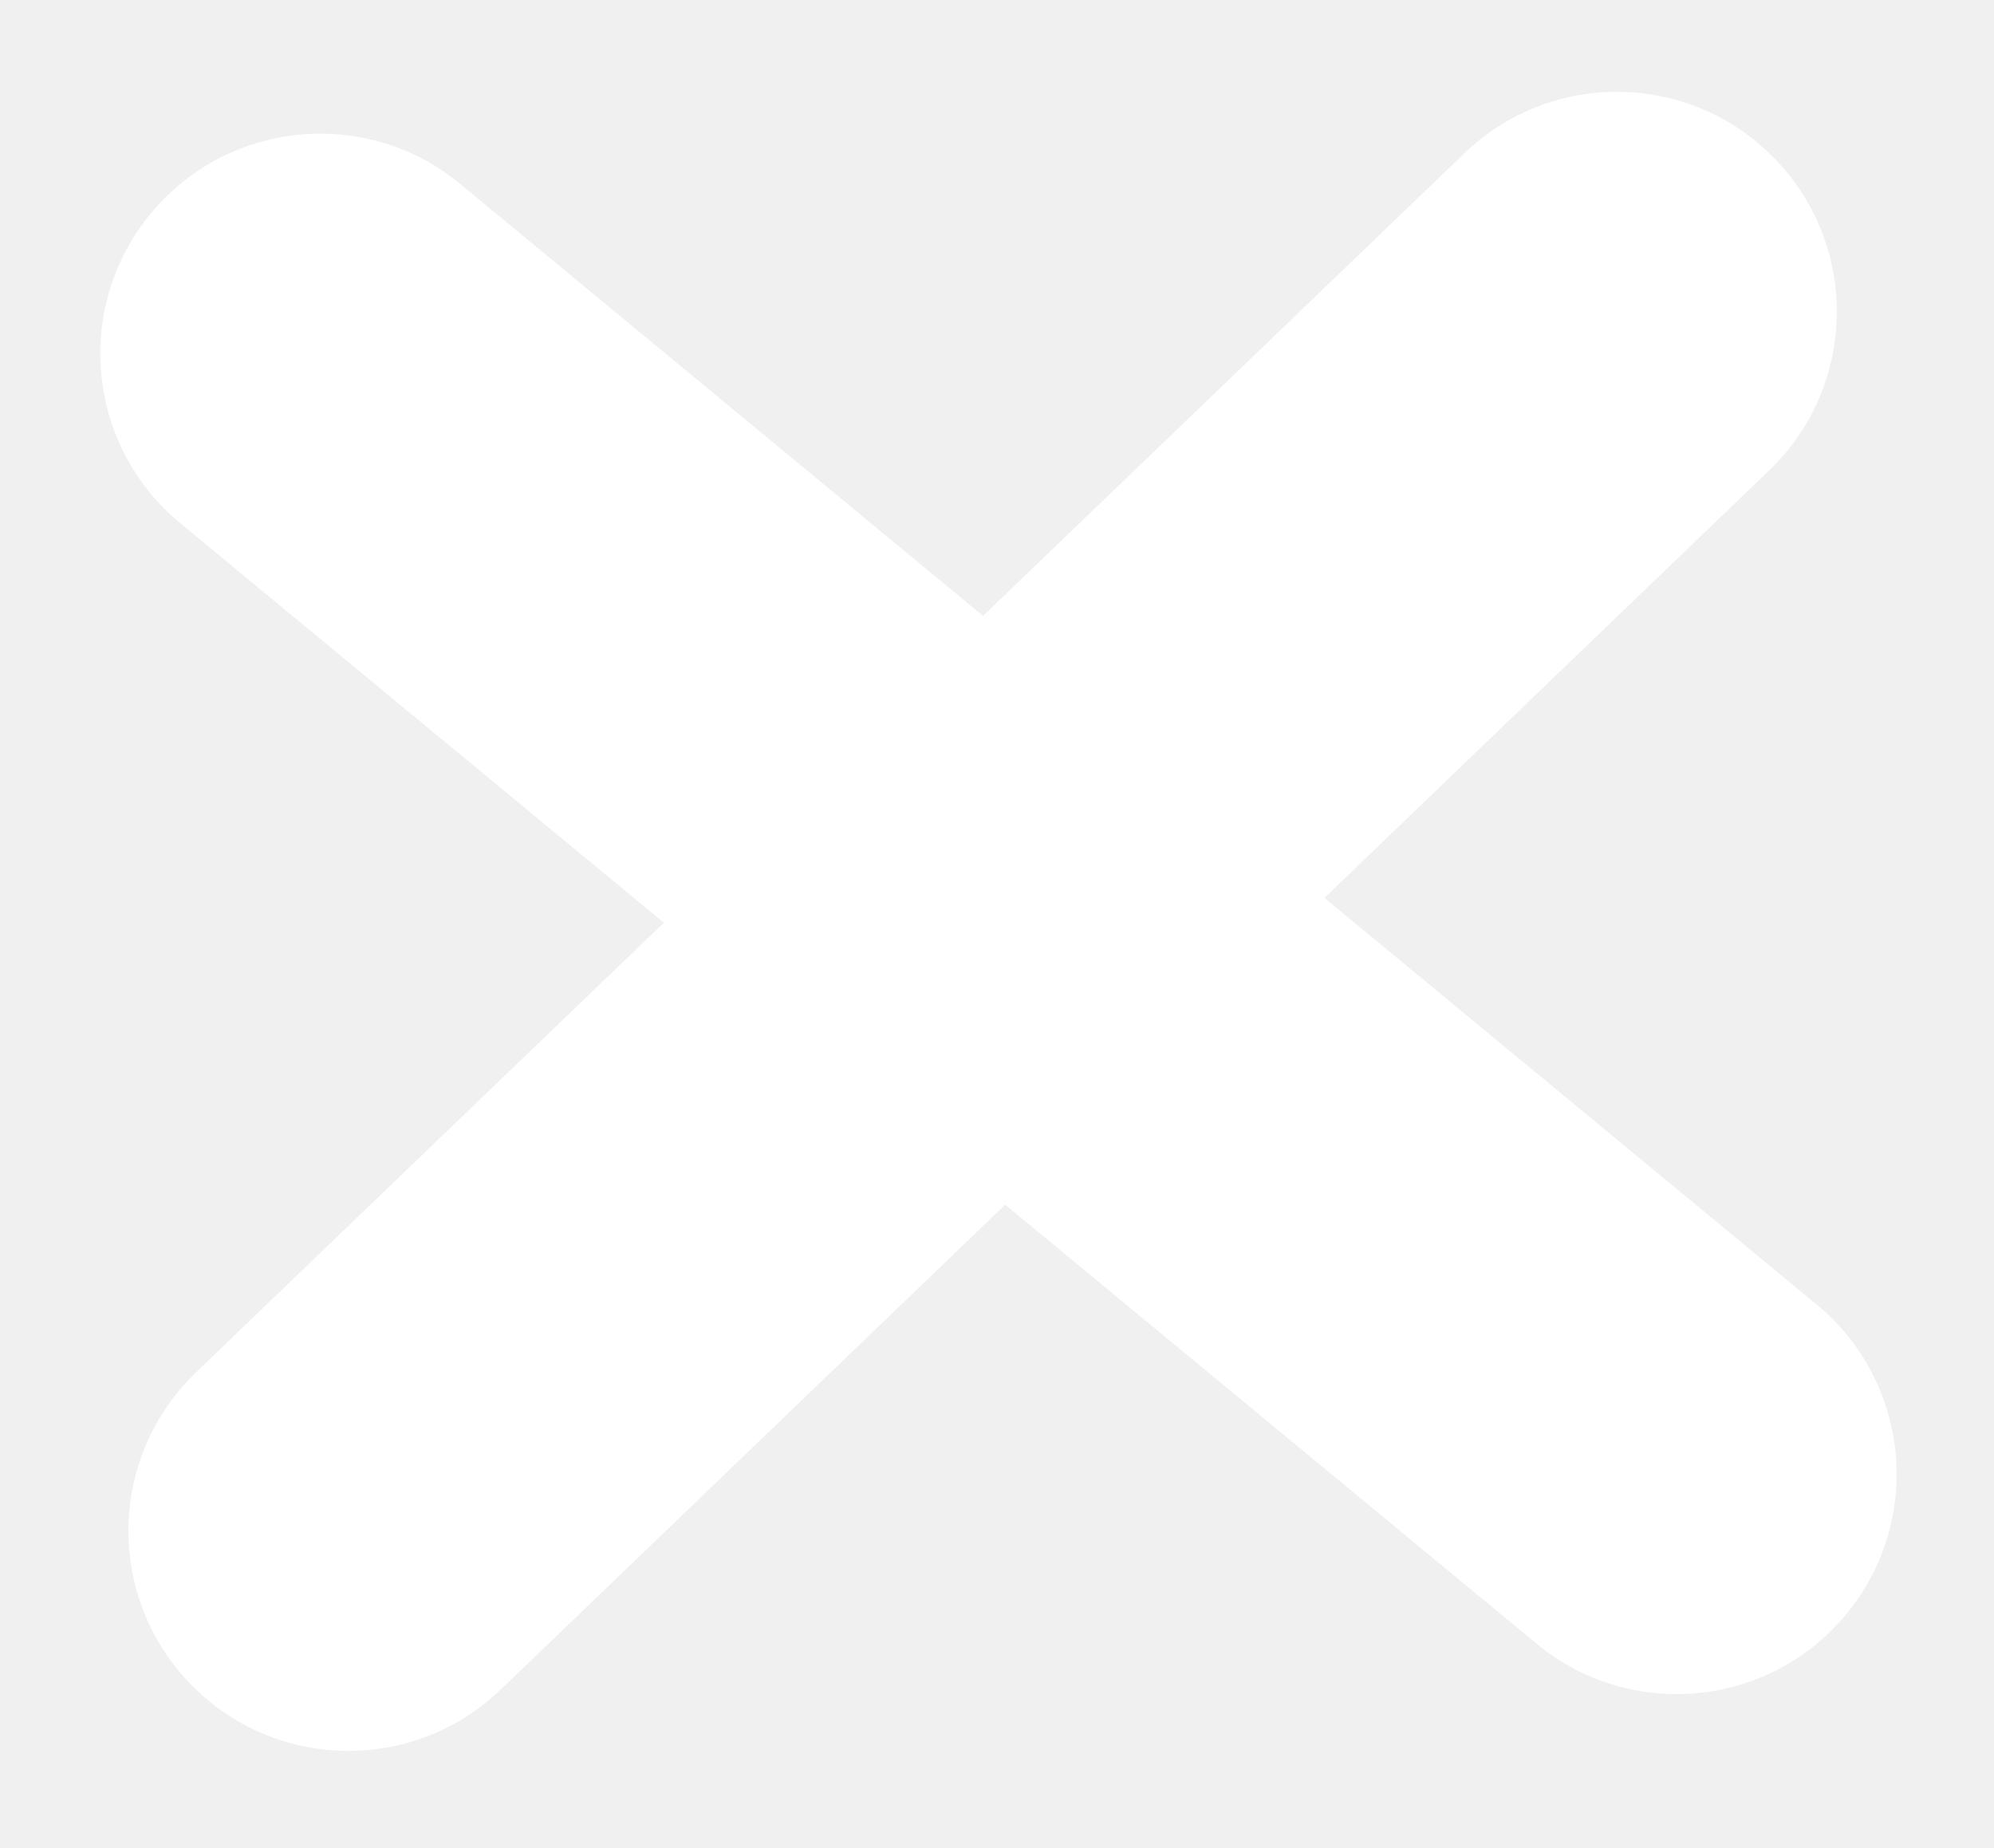
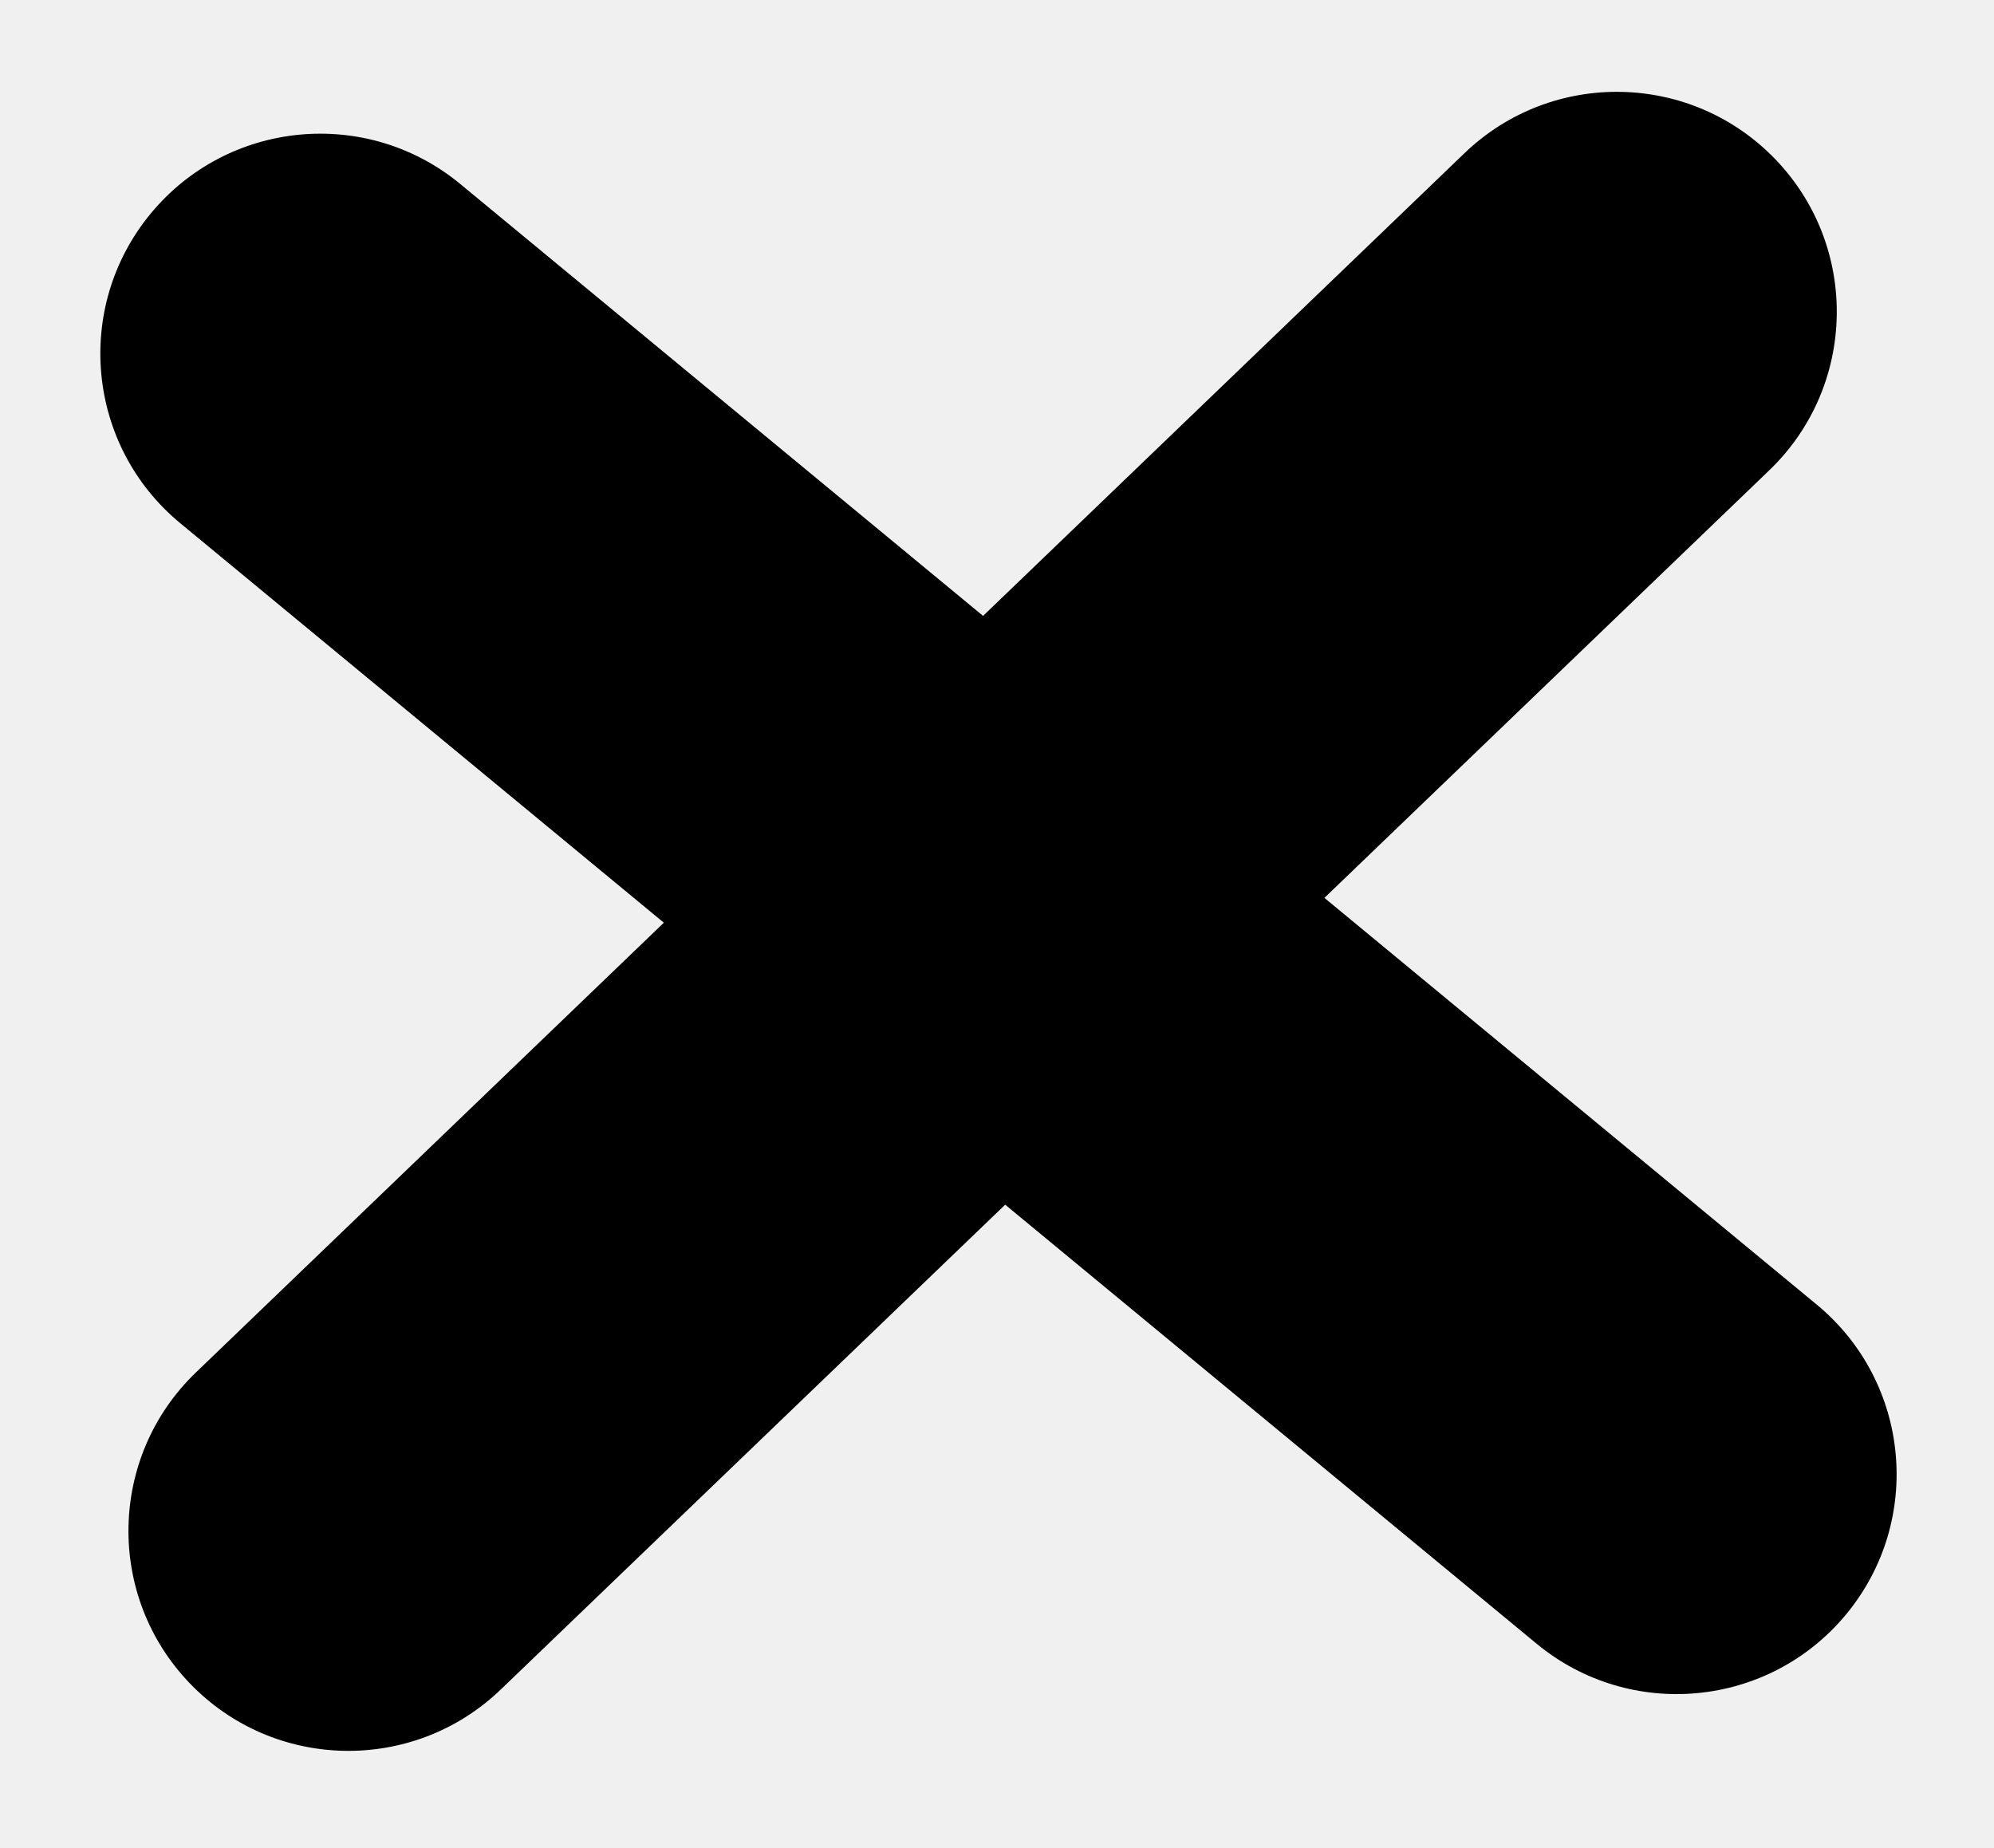
<svg xmlns="http://www.w3.org/2000/svg" width="136" height="126" viewBox="0 0 136 126" fill="none">
-   <rect x="2.552" y="104" width="150" height="30" rx="15" transform="rotate(-43.8654 2.55151 104)" fill="#ffffff" />
-   <rect x="19.834" y="3" width="150" height="30" rx="15" transform="rotate(39.5616 19.8335 3)" fill="#ffffff" />
+   <rect x="2.552" y="104" width="150" height="30" rx="15" transform="rotate(-43.8654 2.55151 104)" fill="#000000" />
+   <rect x="19.834" y="3" width="150" height="30" rx="15" transform="rotate(39.5616 19.8335 3)" fill="#000000" />
</svg>
